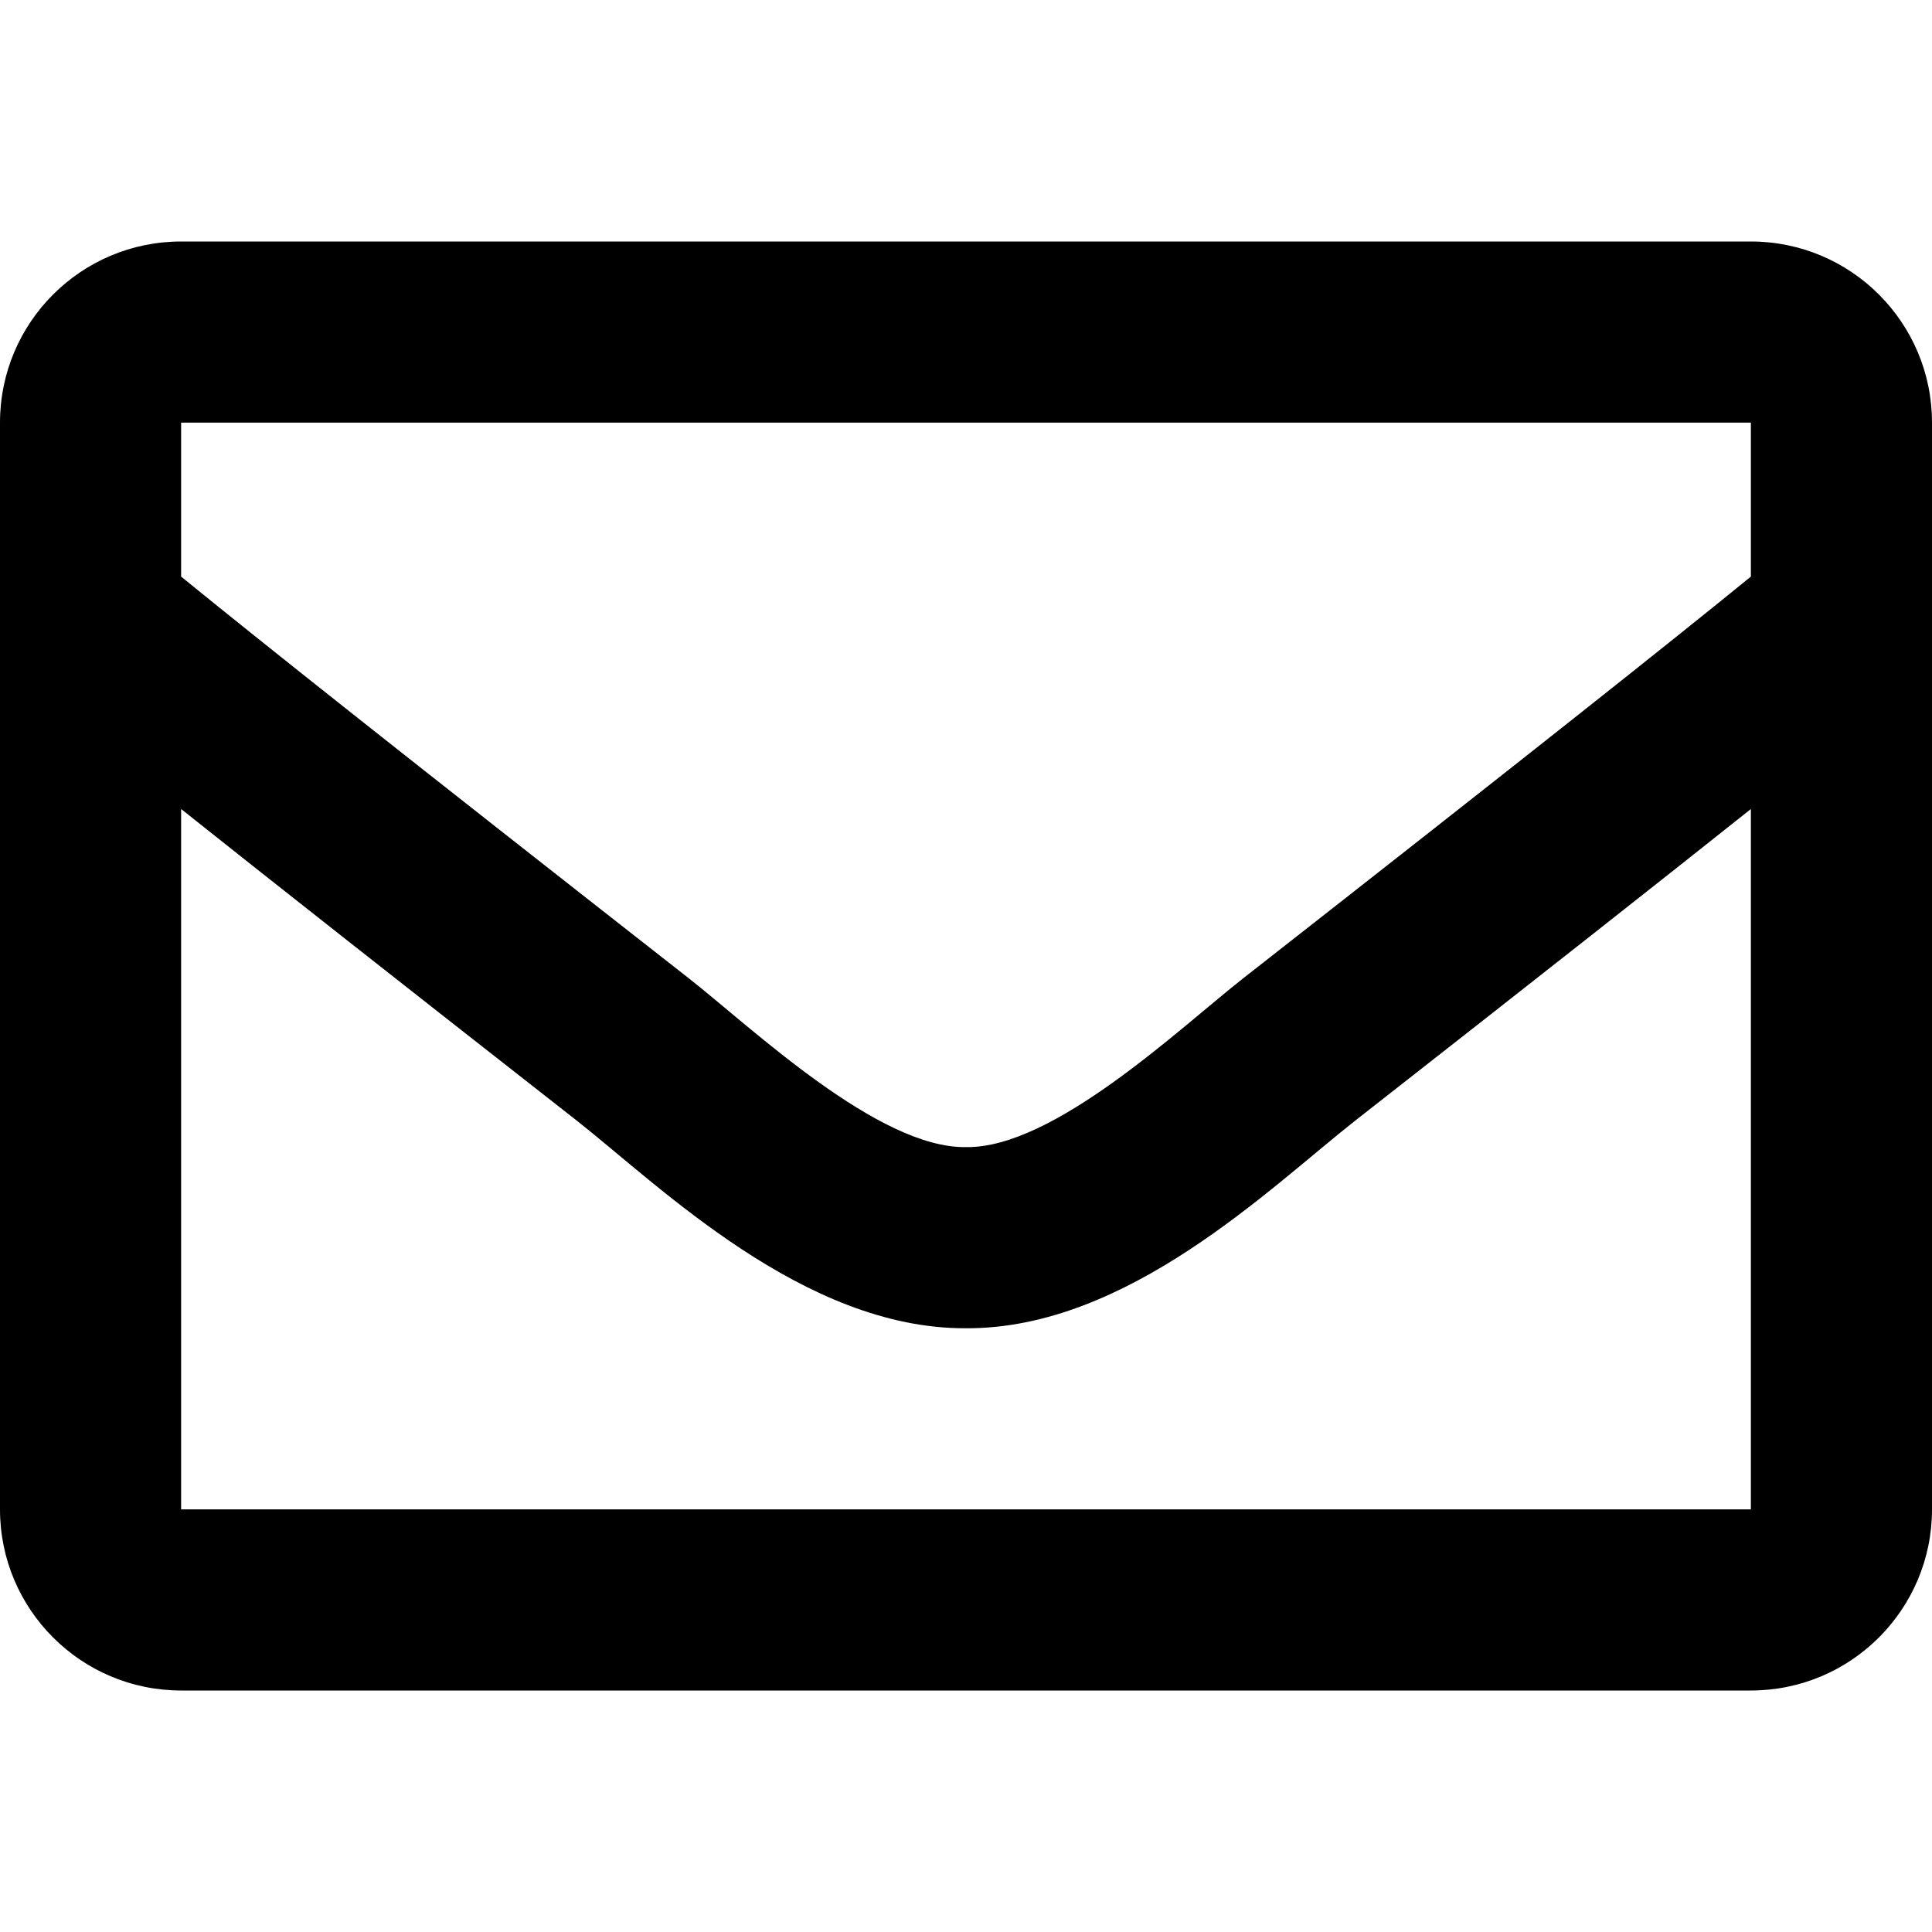
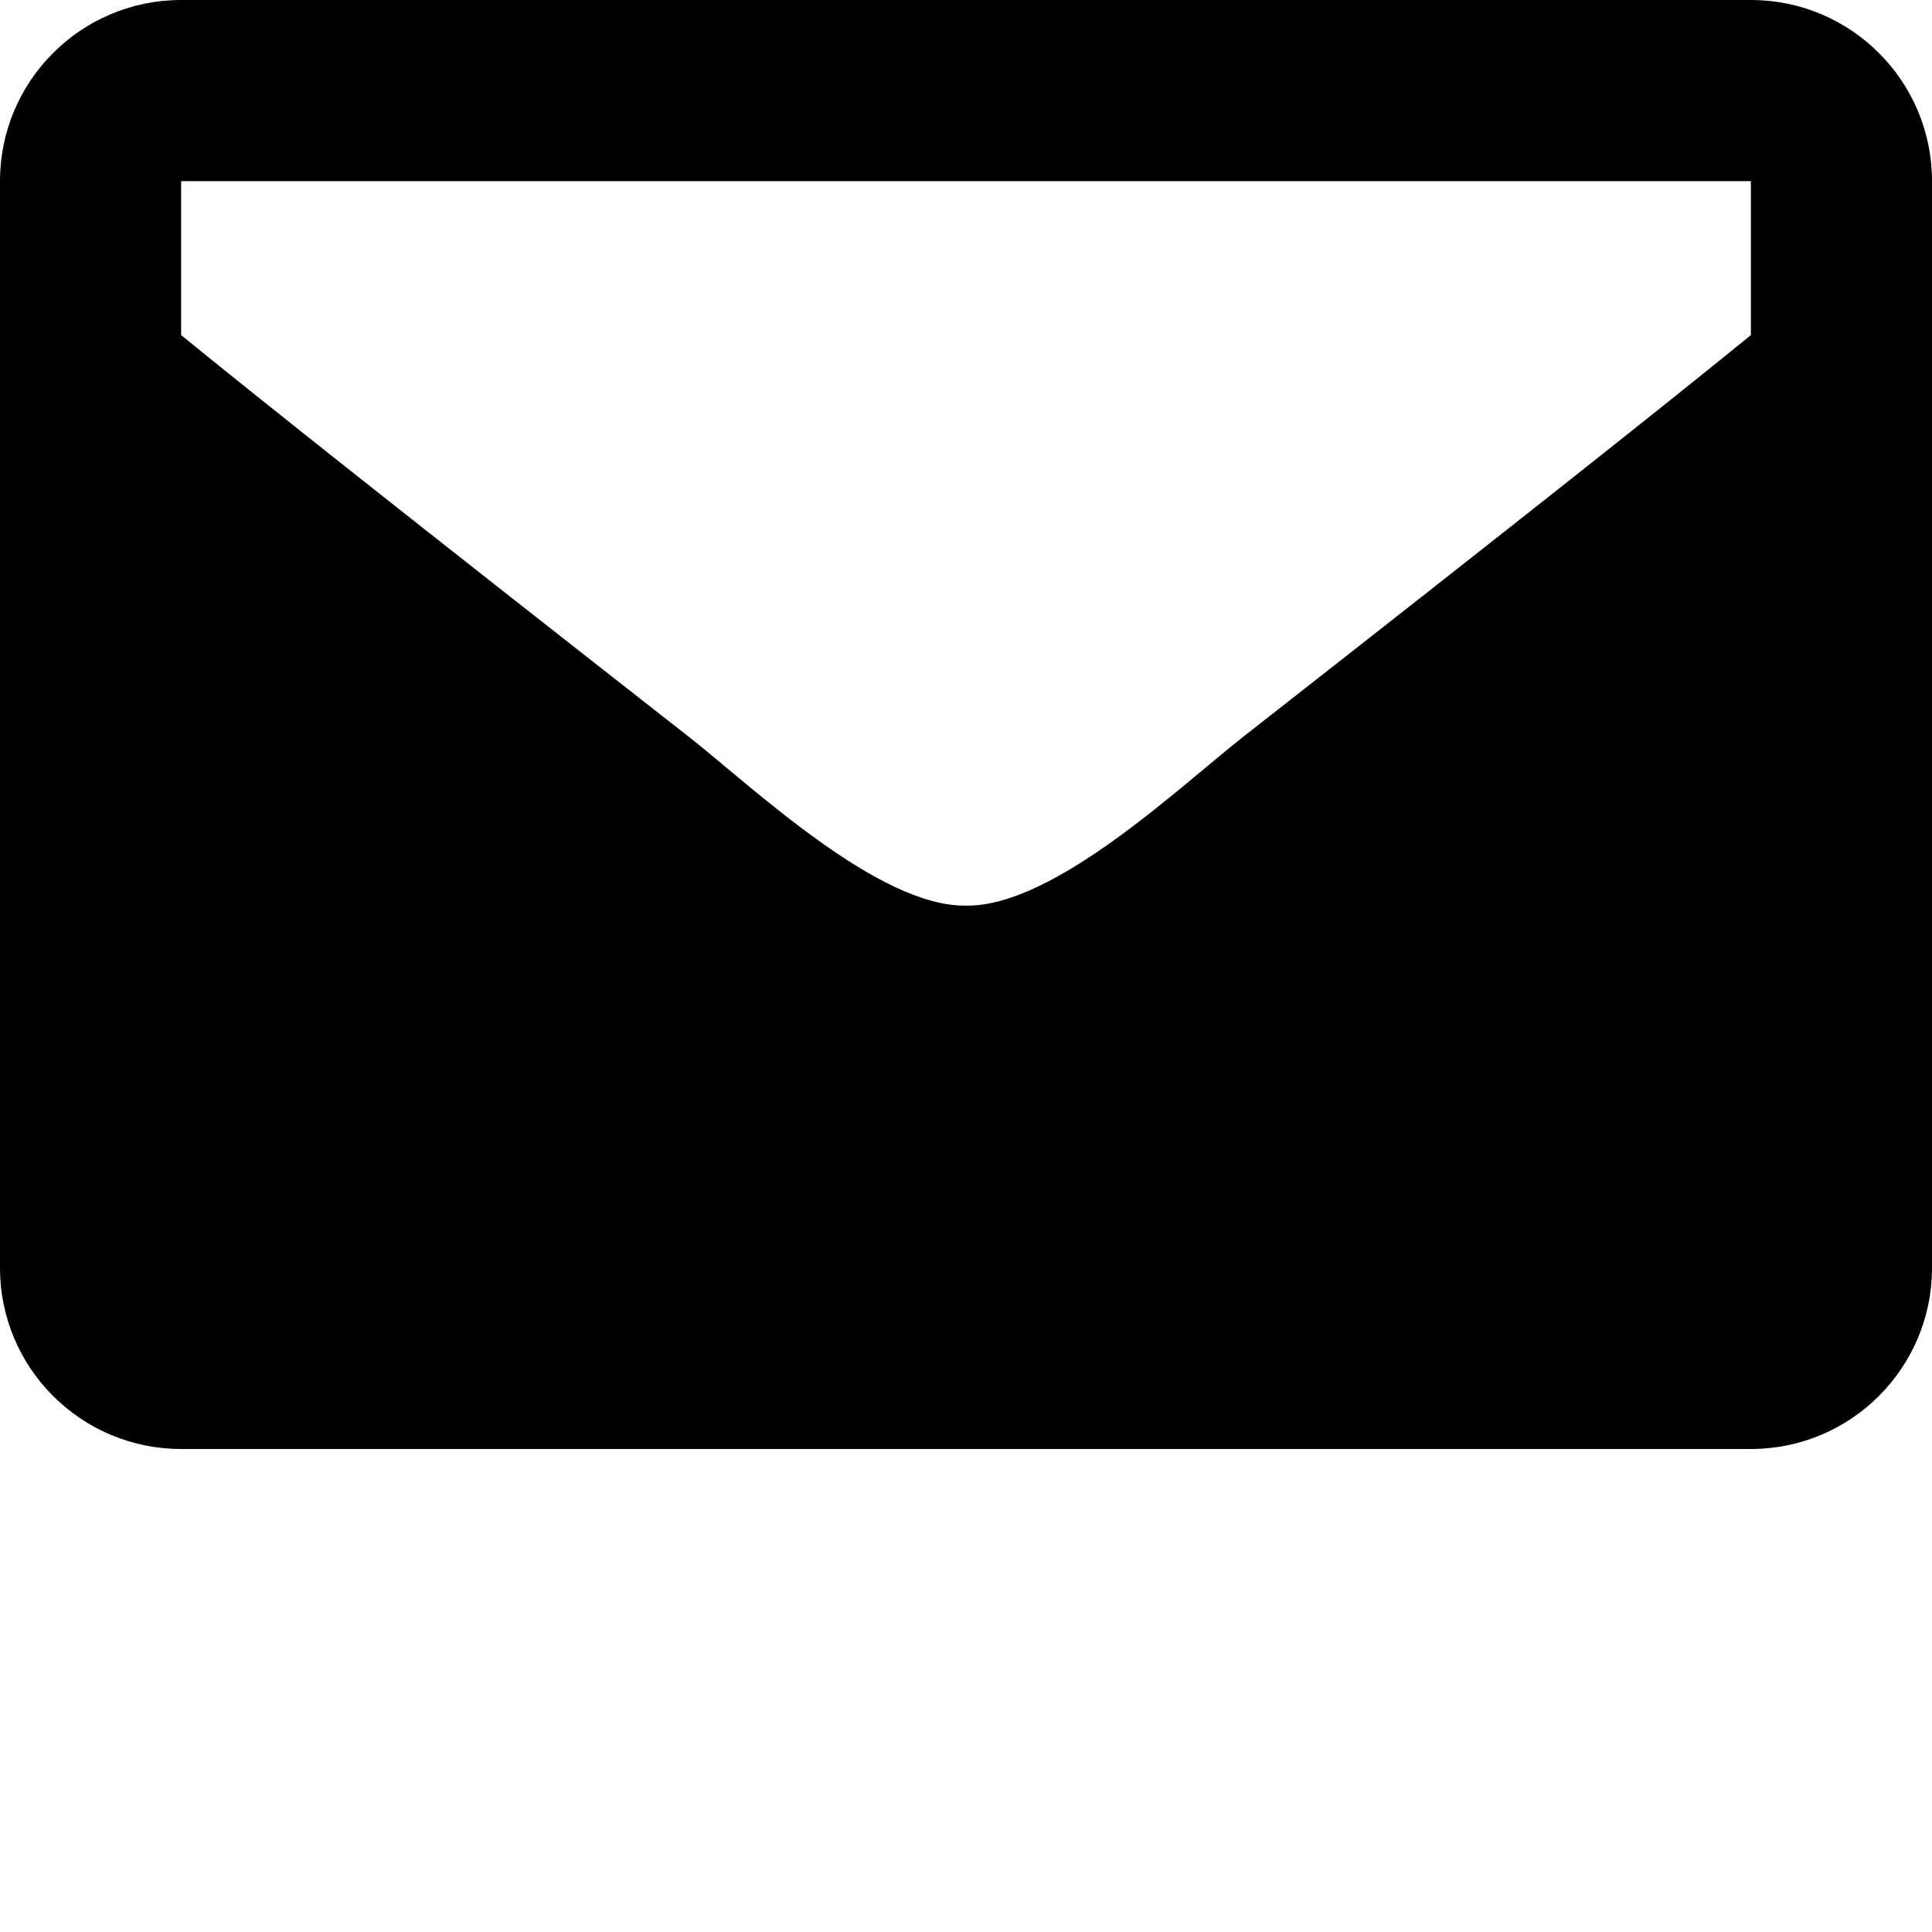
<svg xmlns="http://www.w3.org/2000/svg" viewBox="0 0 512 512">
-   <path d="M464 64H48C21.49 64 0 85.49 0 112v288c0 26.51 21.49 48 48 48h416c26.51 0 48-21.49 48-48V112c0-26.51-21.49-48-48-48zm0 48v40.805c-22.422 18.259-58.168 46.651-134.587 106.49-16.841 13.247-50.201 45.072-73.413 44.701-23.208.375-56.579-31.459-73.413-44.701C106.18 199.465 70.425 171.067 48 152.805V112h416zM48 400V214.398c22.914 18.251 55.409 43.862 104.938 82.646 21.857 17.205 60.134 55.186 103.062 54.955 42.717.231 80.509-37.199 103.053-54.947 49.528-38.783 82.032-64.401 104.947-82.653V400H48z" />
+   <path d="M464 0H48C21.49 0 0 21.49 0 48V336C0 362.51 21.49 384 48 384H464C490.51 384 512 362.51 512 336V48C512 21.49 490.51 0 464 0ZM464 48V88.805C441.578 107.064 405.832 135.456 329.413 195.295C312.572 208.542 279.212 240.367 256 239.996C232.792 240.371 199.421 208.537 182.587 195.295C106.18 135.465 70.425 107.067 48 88.805V48H464Z" />
</svg>
